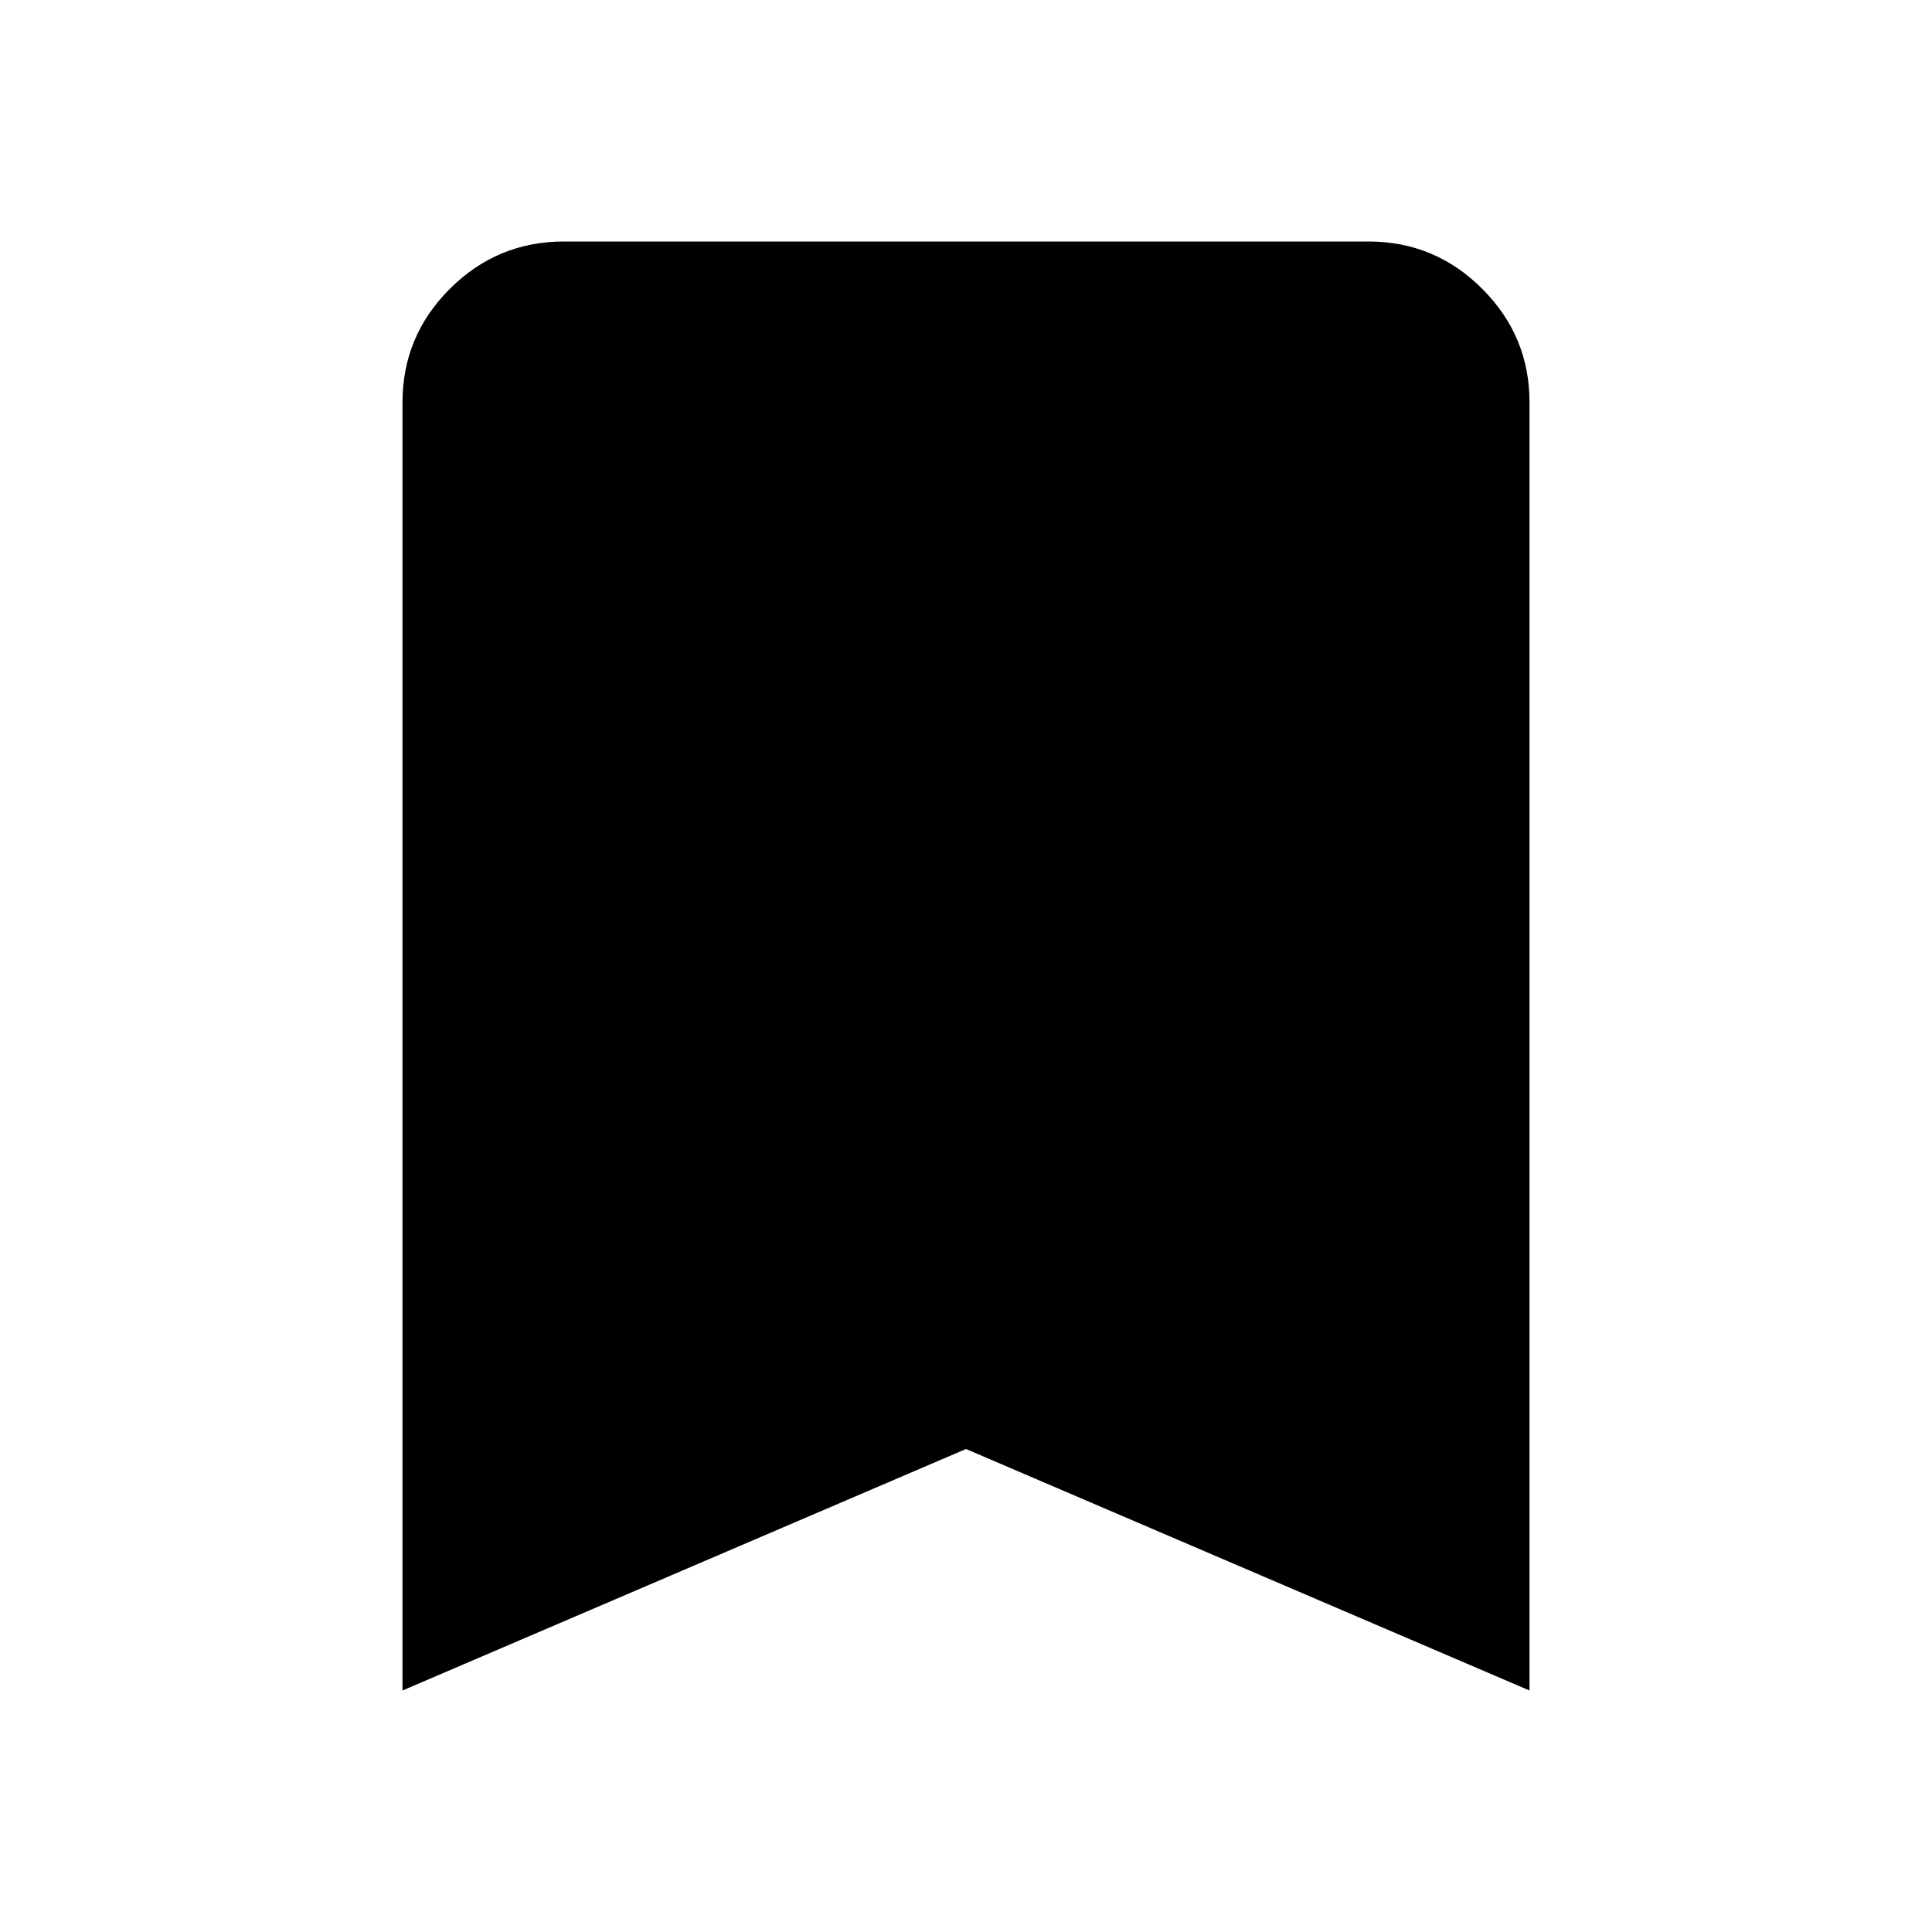
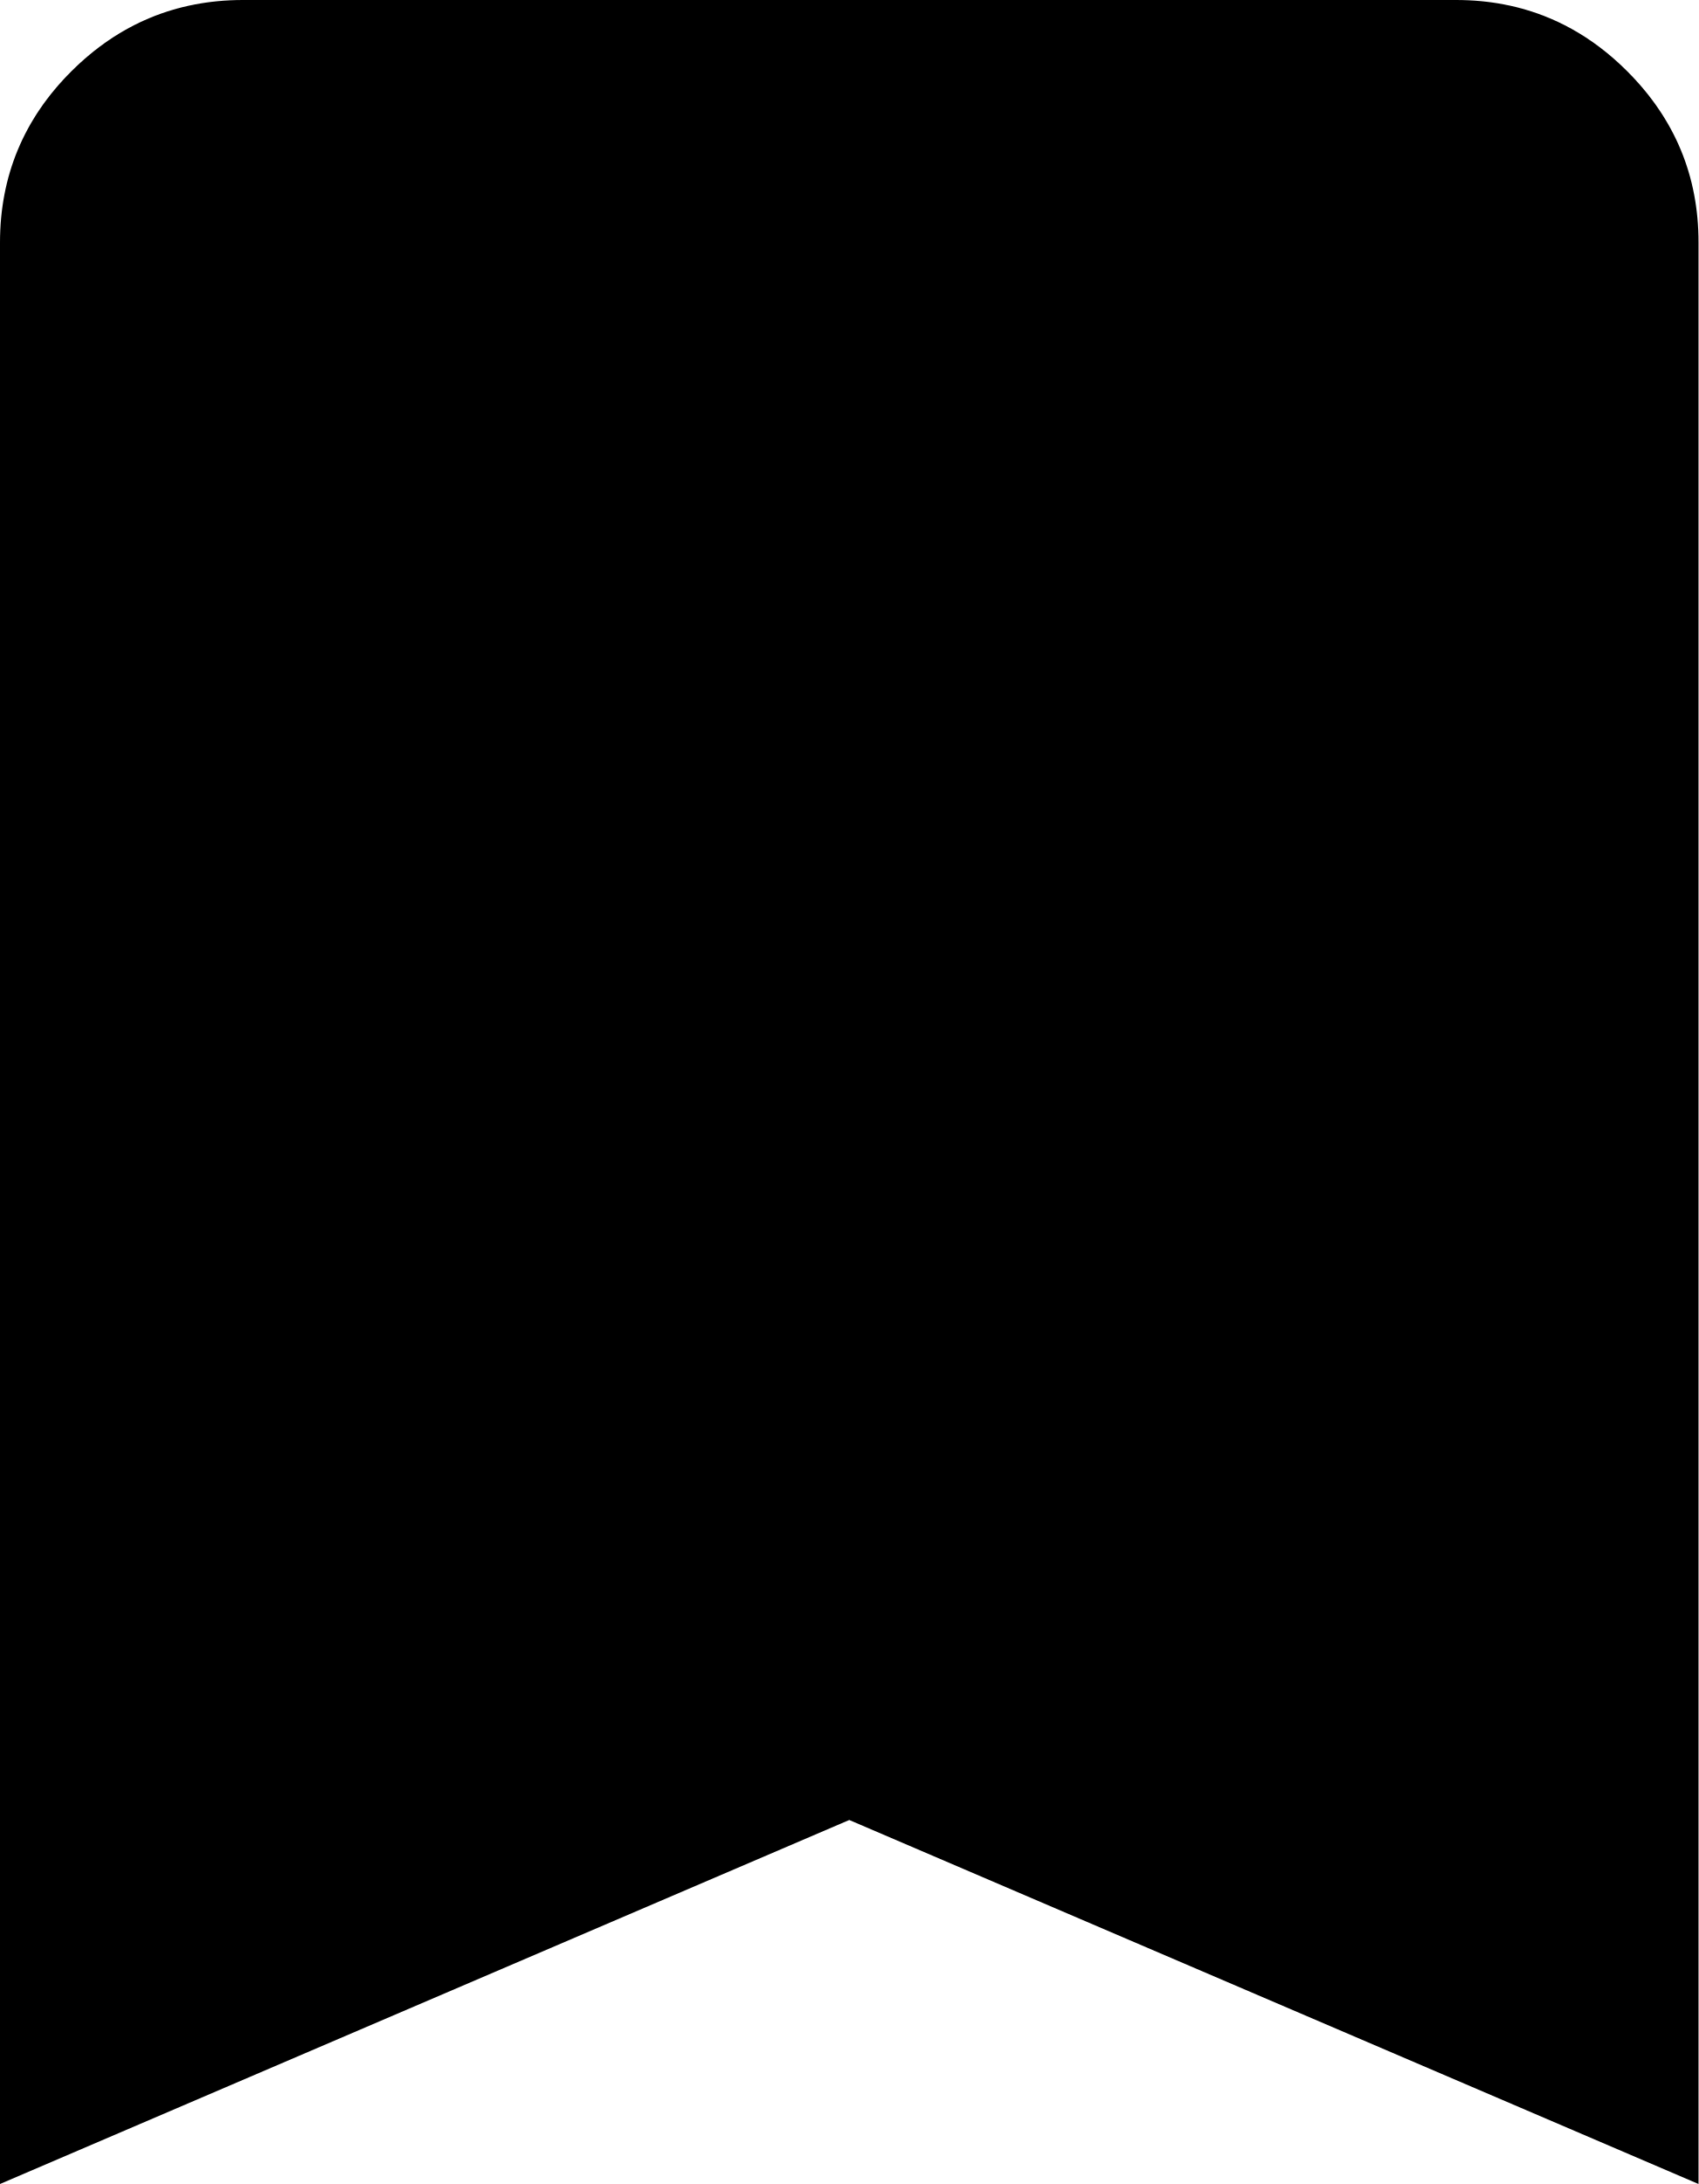
- <svg xmlns="http://www.w3.org/2000/svg" width="24" height="24" viewBox="0 0 24 24" fill="none">
-   <path d="M5 21V5C5 4.45 5.196 3.979 5.588 3.588C5.98 3.197 6.451 3.001 7 3H17C17.55 3 18.021 3.196 18.413 3.588C18.805 3.98 19.001 4.451 19 5V21L12 18L5 21Z" fill="black" />
+ <svg xmlns="http://www.w3.org/2000/svg" width="100%" height="100%" viewBox="0 0 14 18" fill="none">
+   <path d="M0 18V2C0 1.45 0.196 0.979 0.588 0.588C0.98 0.197 1.451 0.001 2 0H12C12.55 0 13.021 0.196 13.413 0.588C13.805 0.98 14.001 1.451 14 2V18L7 15L0 18Z" fill="black" />
</svg>
